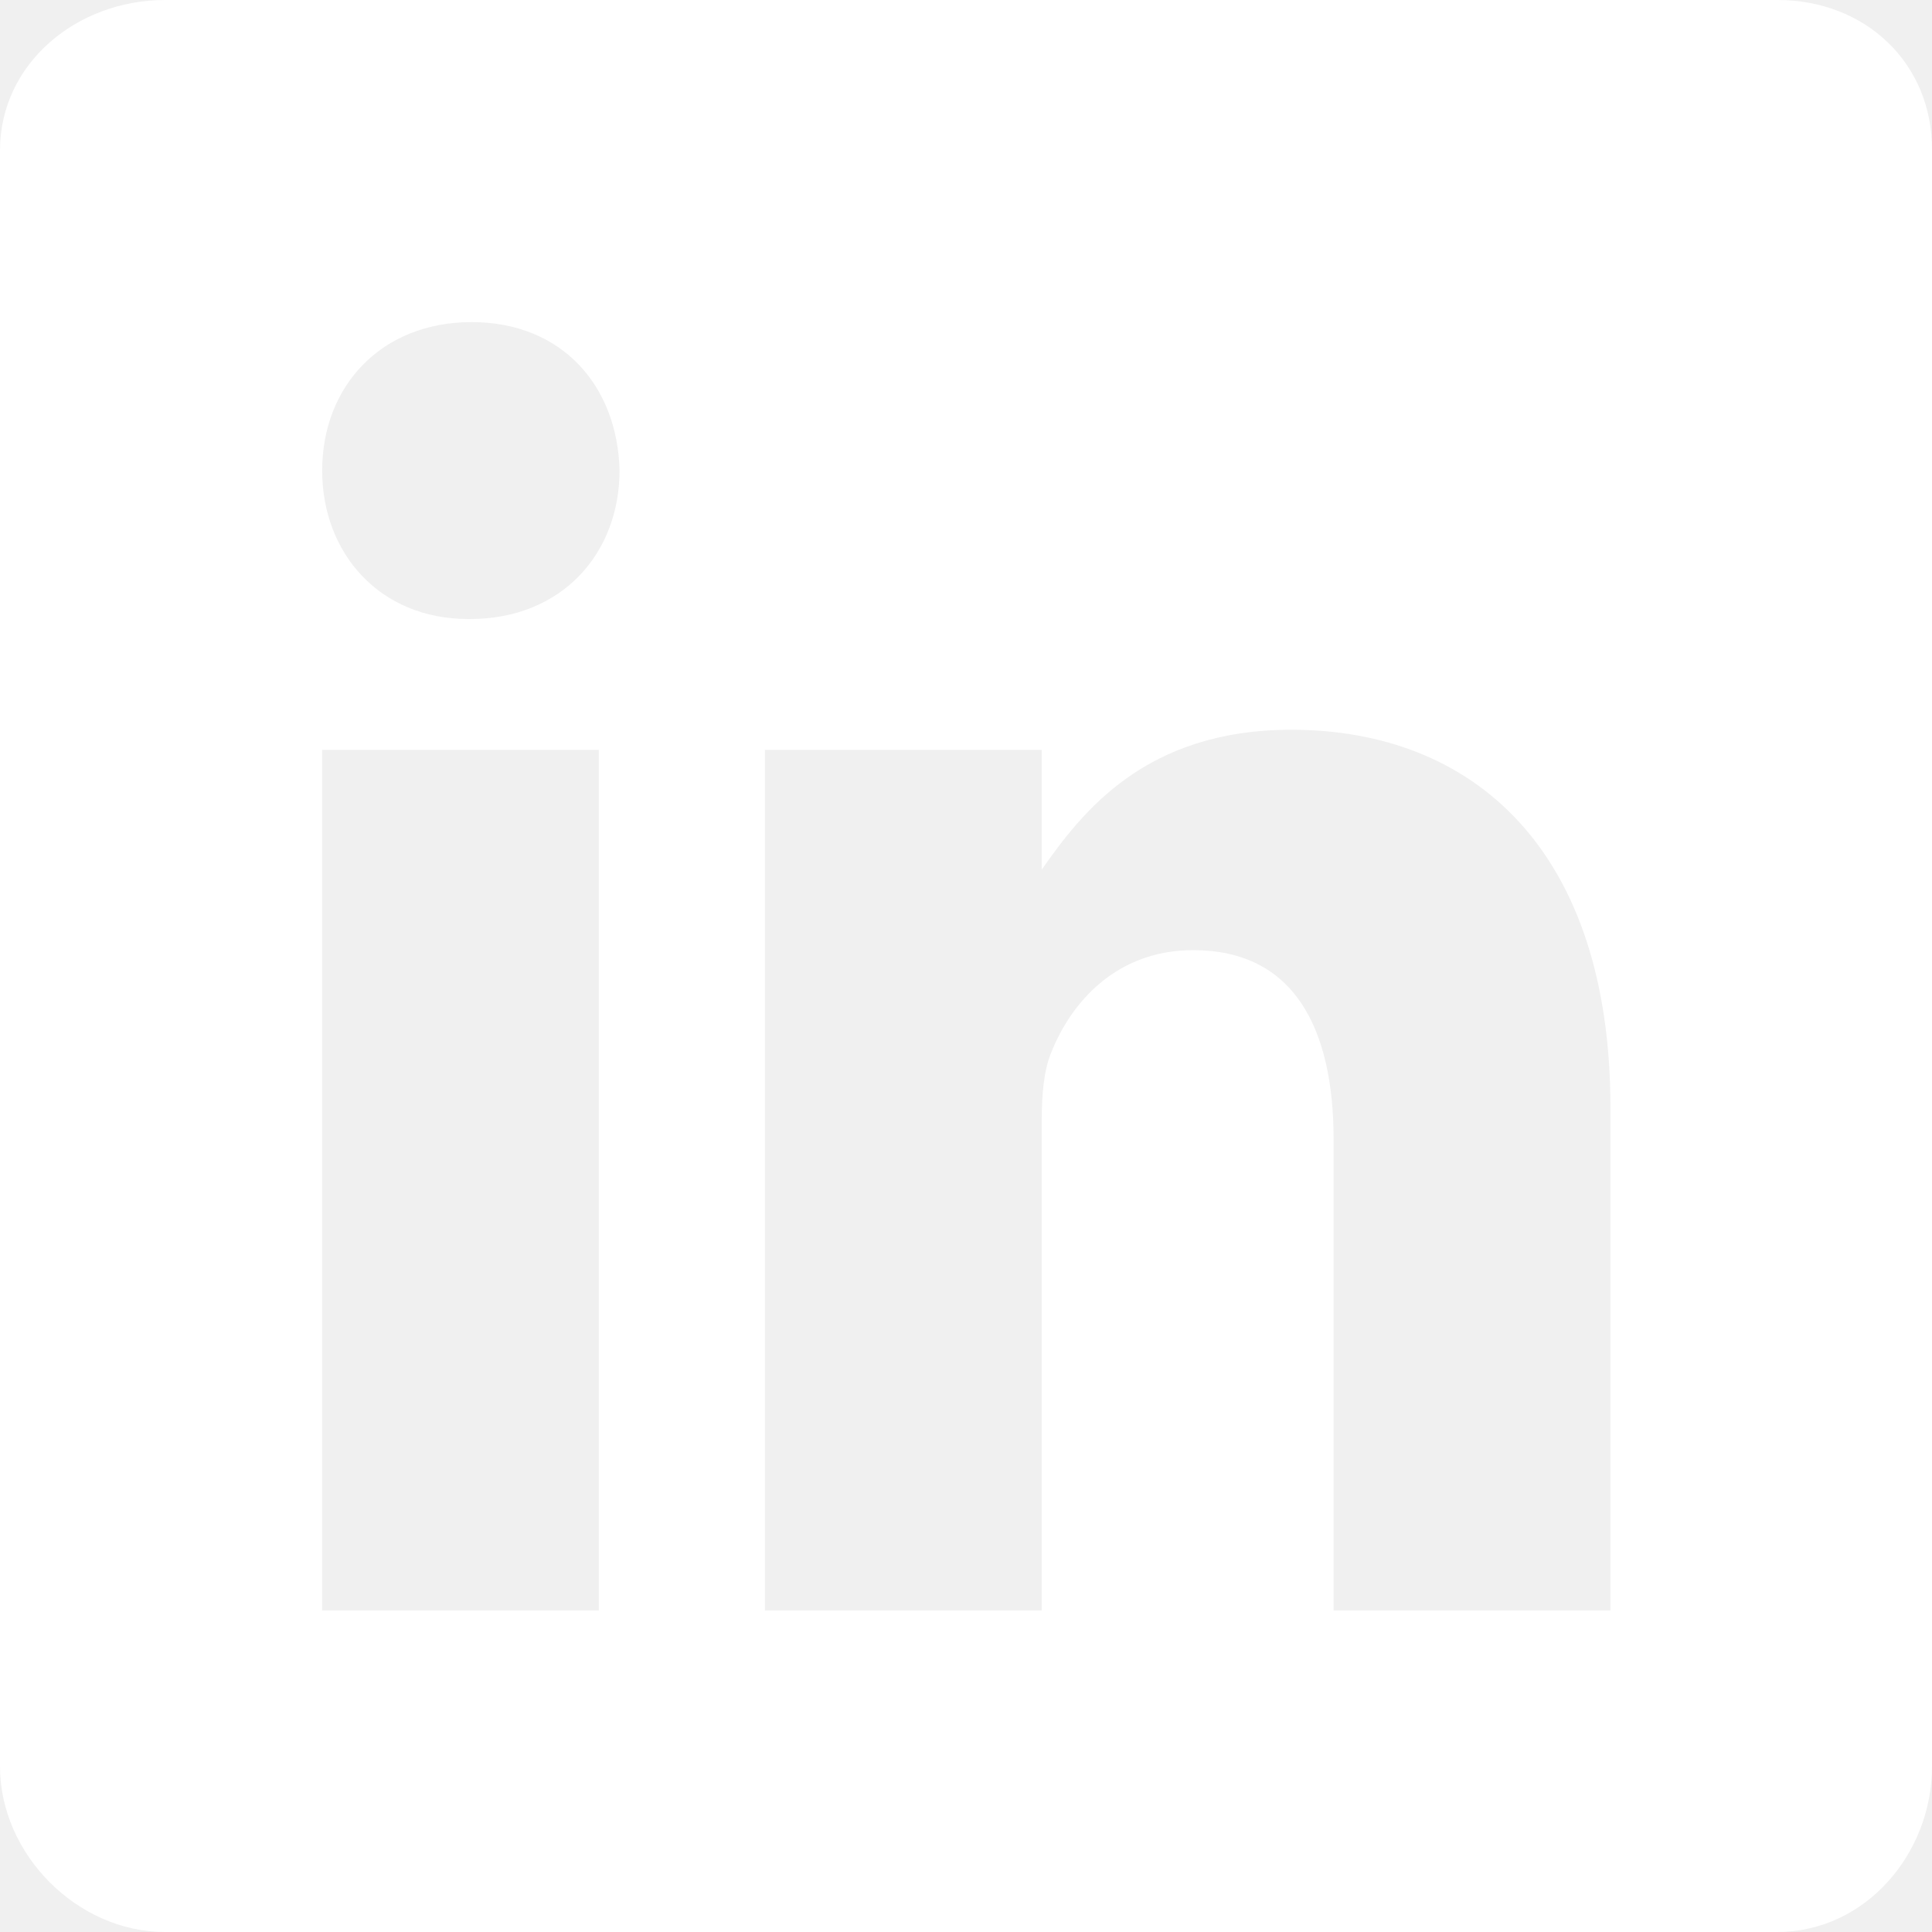
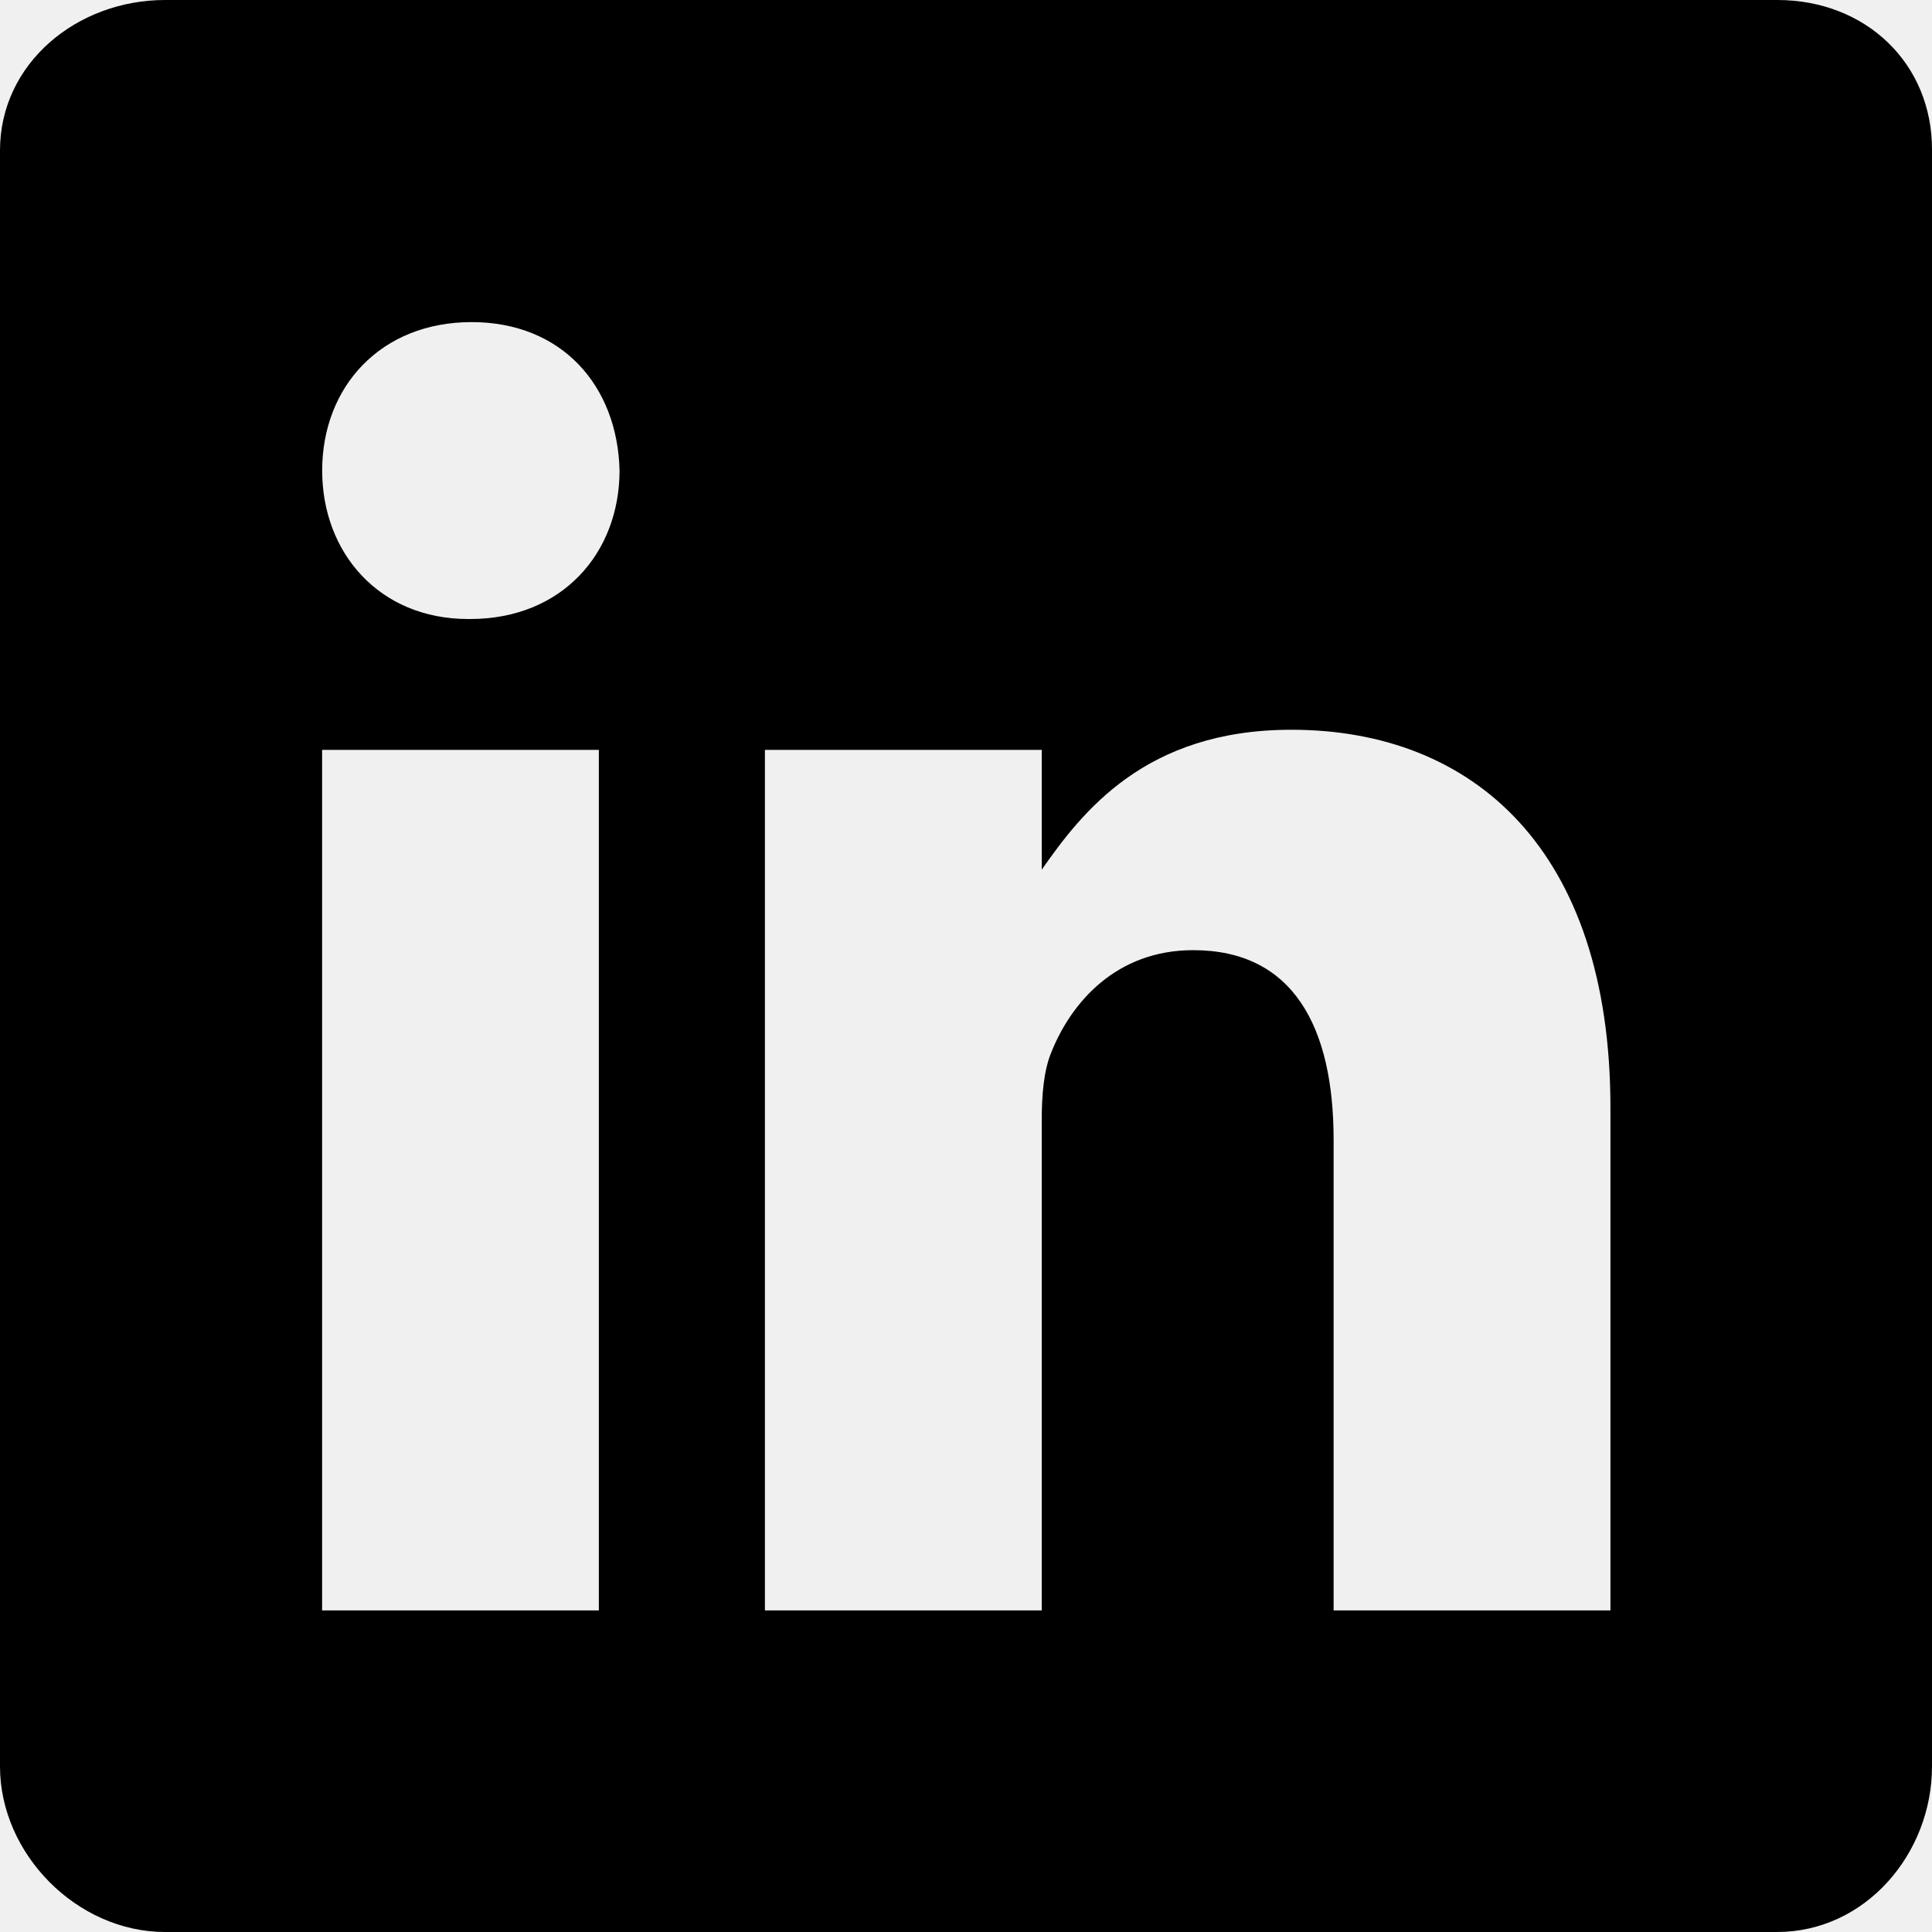
<svg xmlns="http://www.w3.org/2000/svg" width="25" height="25" viewBox="0 0 25 25" fill="none">
-   <path d="M23 0H2.136C0.996 0 0 0.82 0 1.947V22.858C0 23.991 0.996 25 2.136 25H22.994C24.141 25 25 23.984 25 22.858V1.947C25.007 0.82 24.141 0 23 0ZM7.749 20.839H4.168V9.703H7.749V20.839ZM6.083 8.01H6.057C4.911 8.01 4.169 7.157 4.169 6.089C4.169 5.001 4.93 4.168 6.102 4.168C7.274 4.168 7.991 4.995 8.017 6.089C8.016 7.157 7.274 8.01 6.083 8.01ZM20.839 20.839H17.257V14.75C17.257 13.291 16.736 12.295 15.44 12.295C14.45 12.295 13.864 12.964 13.604 13.617C13.506 13.851 13.48 14.17 13.48 14.496V20.839H9.898V9.703H13.48V11.253C14.001 10.511 14.815 9.443 16.71 9.443C19.061 9.443 20.839 10.992 20.839 14.333L20.839 20.839Z" fill="white" />
+   <path d="M23 0H2.136C0.996 0 0 0.82 0 1.947V22.858C0 23.991 0.996 25 2.136 25H22.994C24.141 25 25 23.984 25 22.858V1.947C25.007 0.82 24.141 0 23 0ZM7.749 20.839H4.168V9.703H7.749V20.839ZM6.083 8.01H6.057C4.911 8.01 4.169 7.157 4.169 6.089C4.169 5.001 4.93 4.168 6.102 4.168C7.274 4.168 7.991 4.995 8.017 6.089C8.016 7.157 7.274 8.01 6.083 8.01ZM20.839 20.839H17.257V14.75C17.257 13.291 16.736 12.295 15.44 12.295C14.45 12.295 13.864 12.964 13.604 13.617C13.506 13.851 13.48 14.17 13.48 14.496V20.839H9.898V9.703H13.48V11.253C14.001 10.511 14.815 9.443 16.71 9.443C19.061 9.443 20.839 10.992 20.839 14.333L20.839 20.839Z" fill="black" />
</svg>
